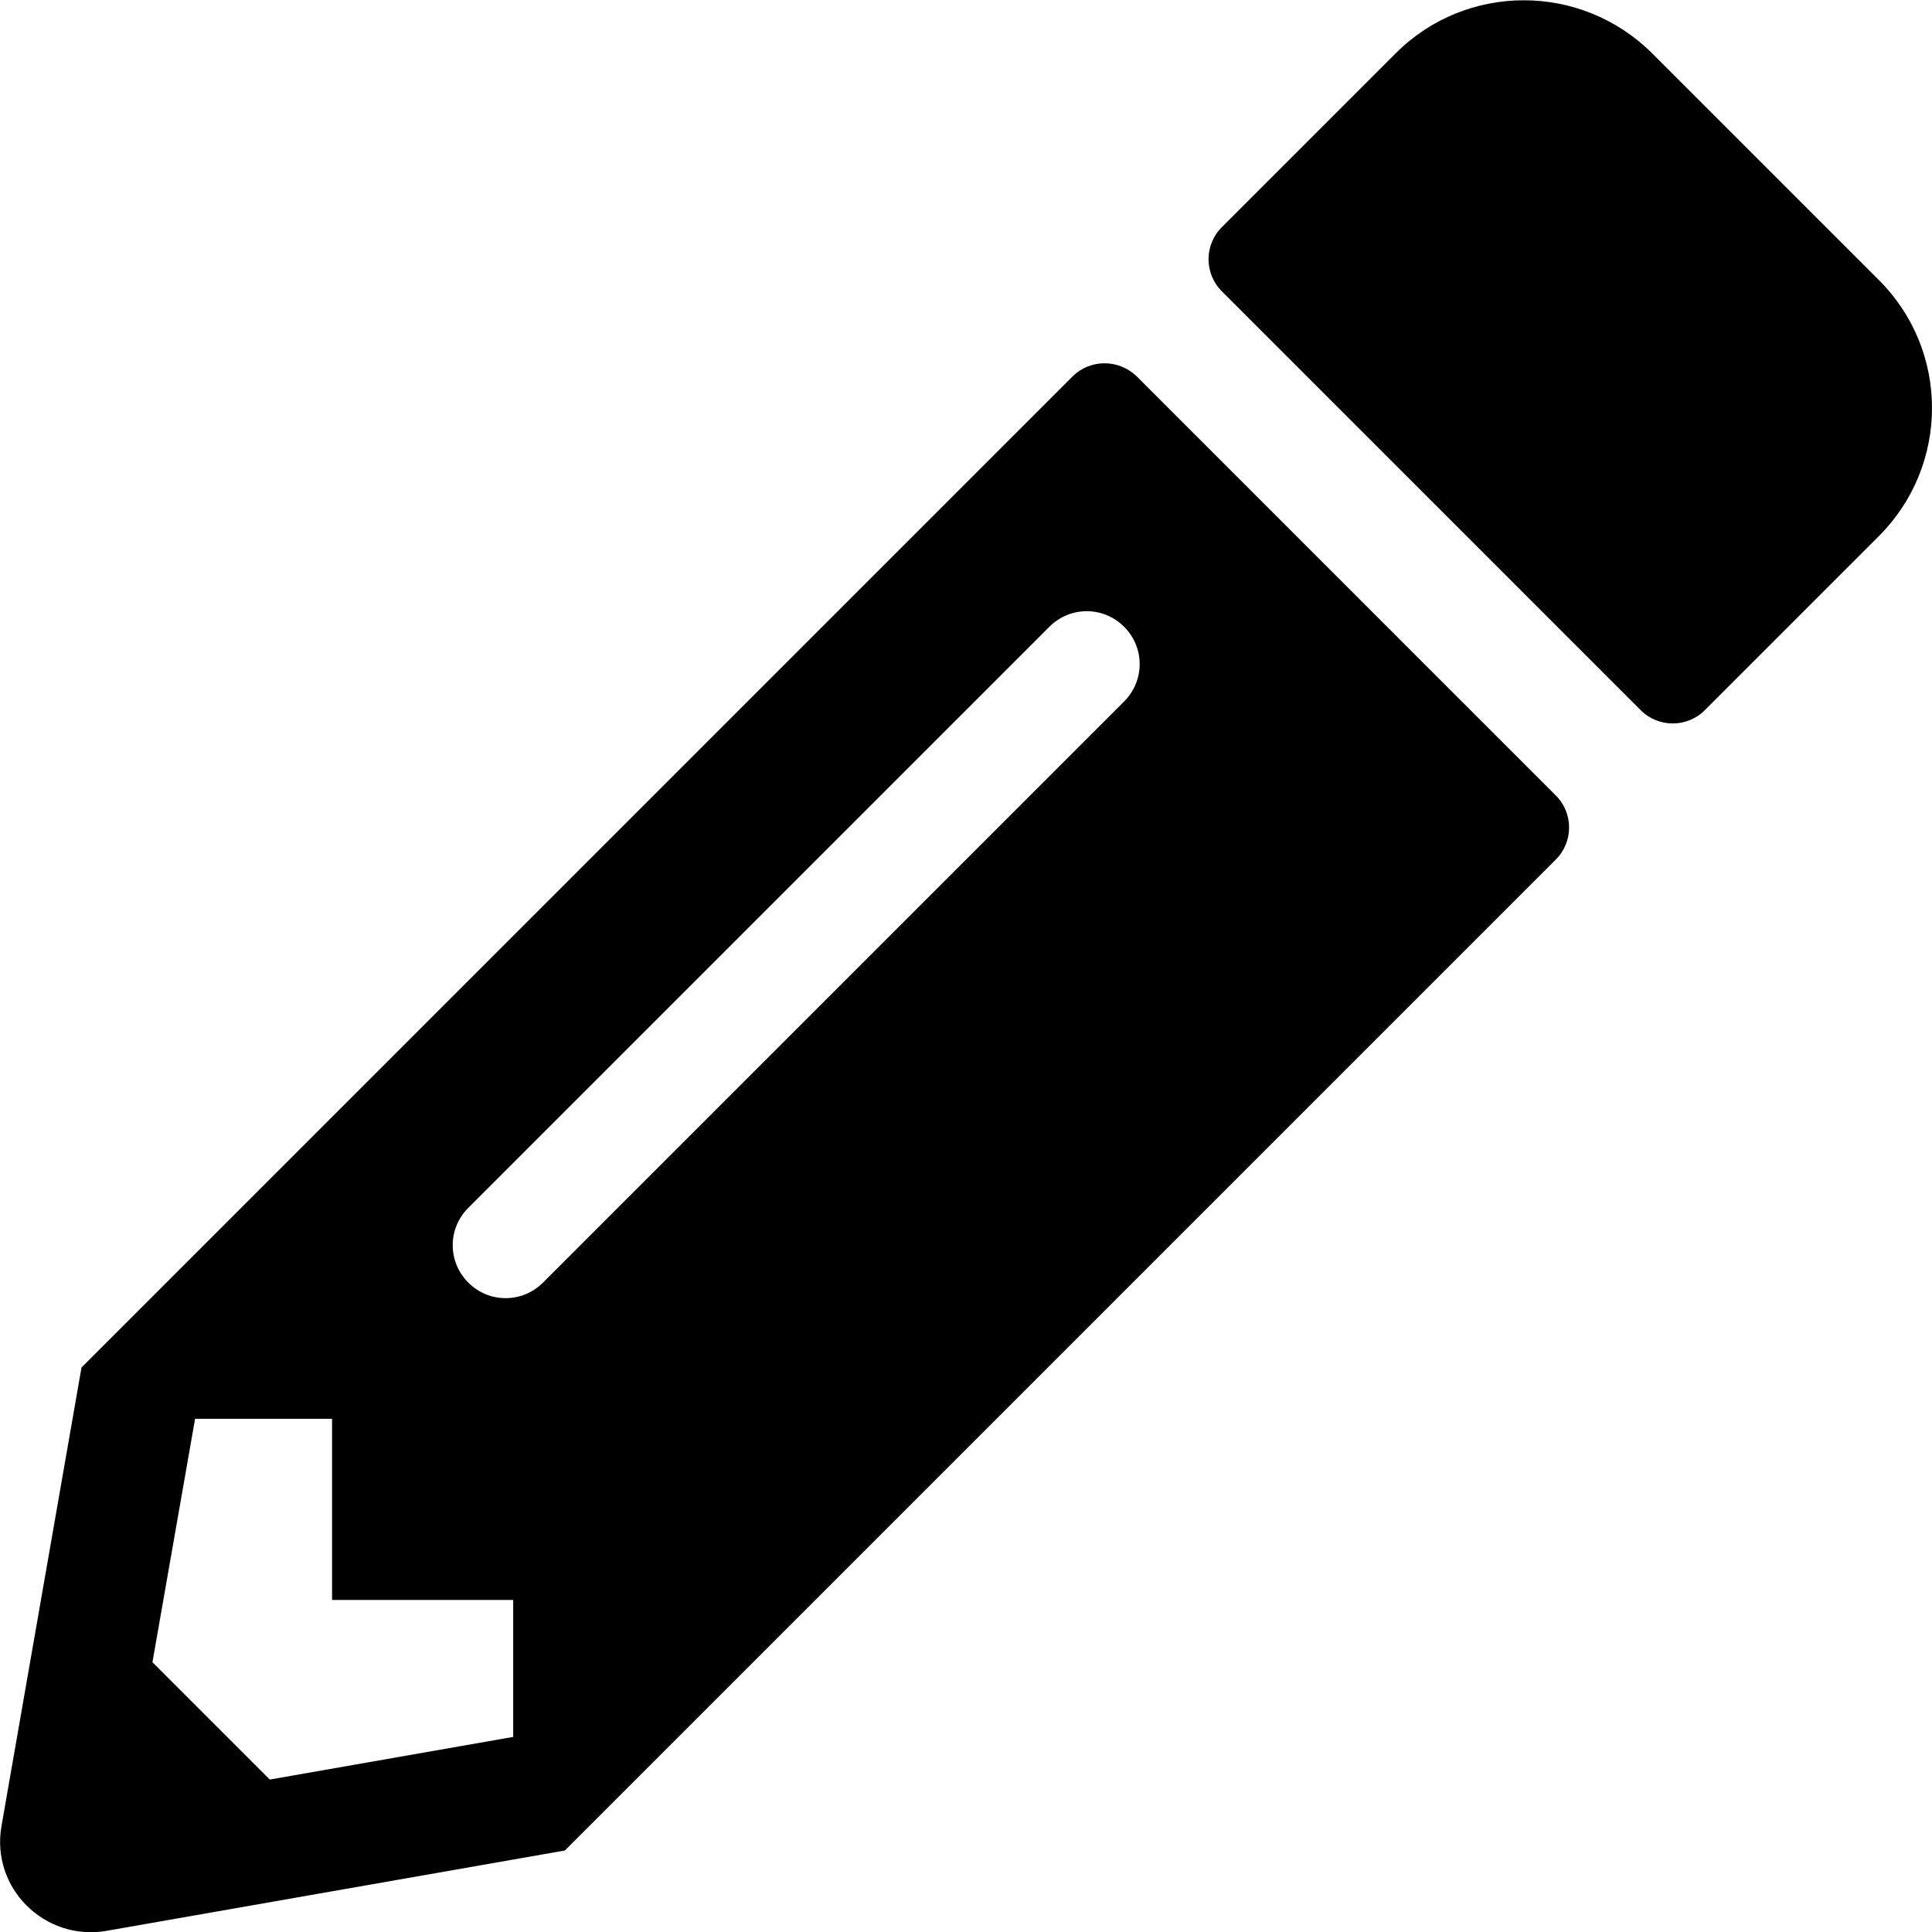
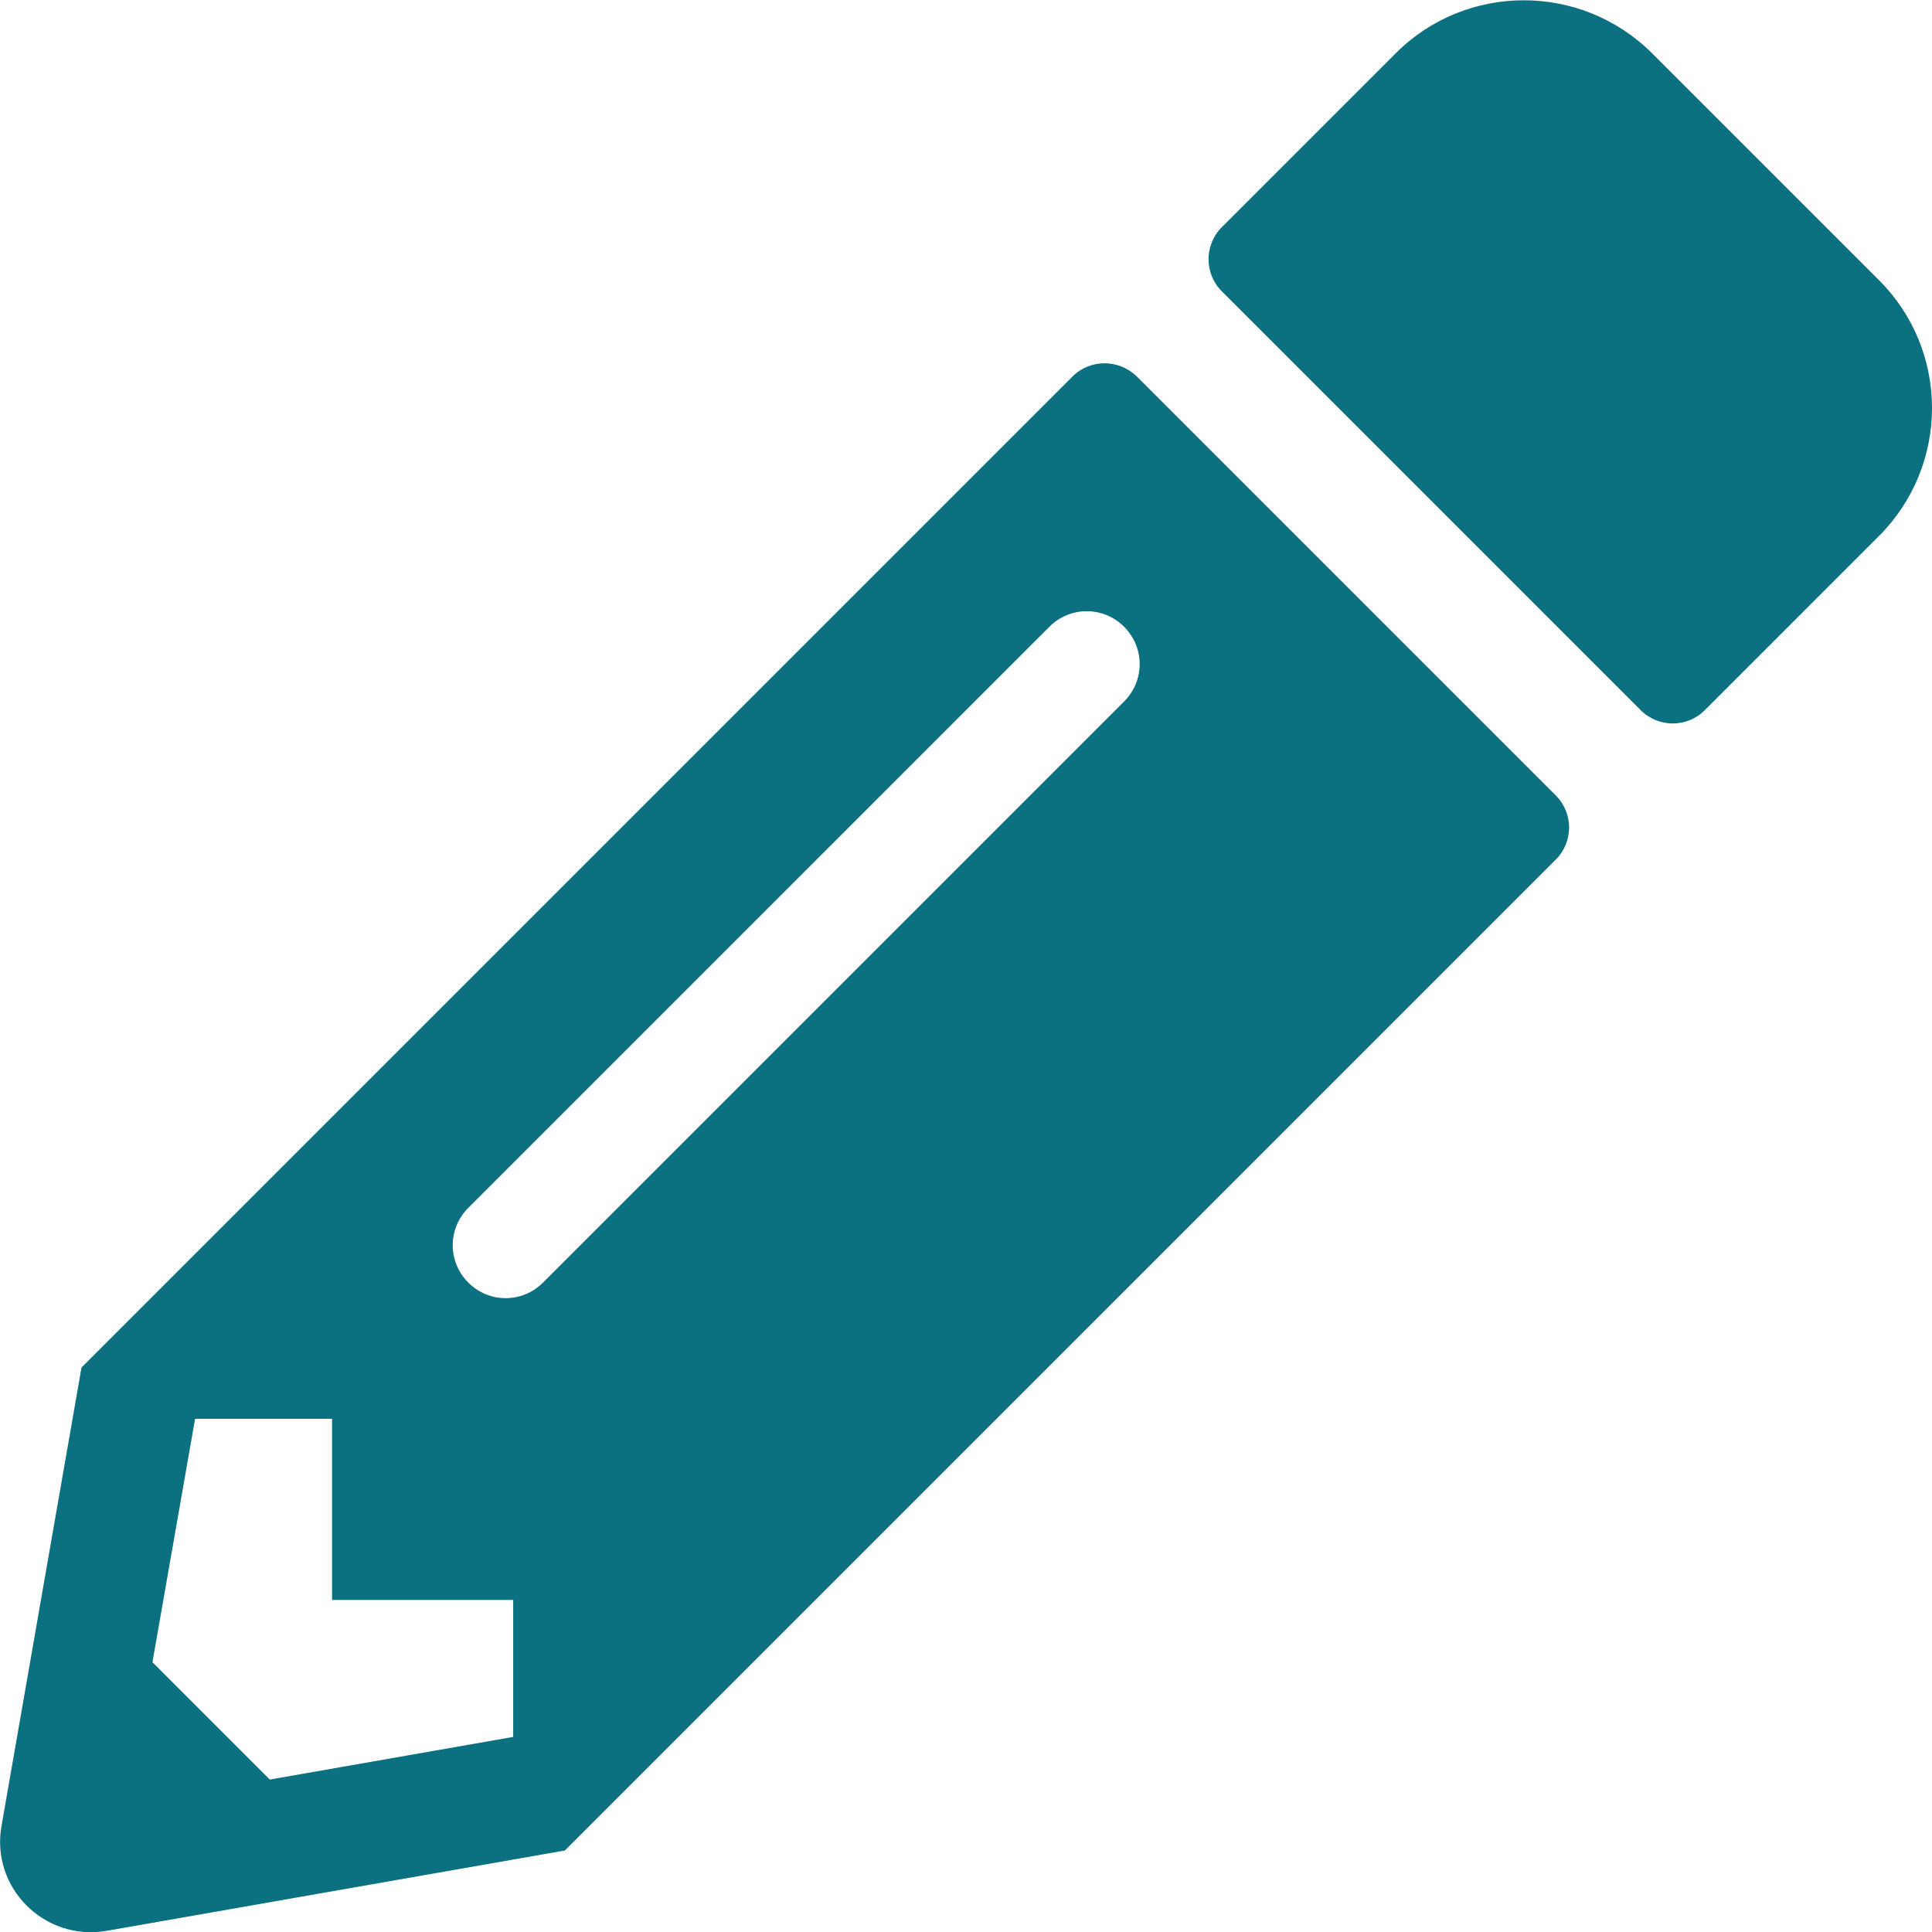
<svg xmlns="http://www.w3.org/2000/svg" aria-hidden="true" focusable="false" data-prefix="fas" data-icon="pencil-alt" class="svg-inline--fa fa-pencil-alt fa-w-16" role="img" viewBox="0 0 512 512">
-   <path fill="currentColor" d="M497.9 142.1l-46.1 46.1c-4.7 4.7-12.3 4.7-17 0l-111-111c-4.7-4.7-4.7-12.3 0-17l46.1-46.1c18.7-18.7 49.1-18.7 67.9 0l60.1 60.1c18.8 18.7 18.8 49.1 0 67.9zM284.2 99.8L21.6 362.4.4 483.9c-2.9 16.4 11.4 30.6 27.8 27.8l121.5-21.3 262.6-262.6c4.7-4.7 4.7-12.3 0-17l-111-111c-4.8-4.7-12.4-4.7-17.1 0zM124.1 339.9c-5.5-5.5-5.5-14.3 0-19.8l154-154c5.5-5.5 14.3-5.5 19.8 0s5.5 14.3 0 19.8l-154 154c-5.5 5.5-14.3 5.5-19.8 0zM88 424h48v36.3l-64.5 11.3-31.1-31.1L51.7 376H88v48z" />
+   <path fill="#0b7080" d="M497.9 142.1l-46.1 46.1c-4.7 4.7-12.3 4.7-17 0l-111-111c-4.7-4.7-4.7-12.3 0-17l46.1-46.1c18.7-18.7 49.1-18.7 67.9 0l60.1 60.1c18.8 18.7 18.8 49.1 0 67.9zM284.2 99.8L21.6 362.4.4 483.9c-2.9 16.4 11.4 30.6 27.8 27.8l121.5-21.3 262.6-262.6c4.7-4.7 4.7-12.3 0-17l-111-111c-4.8-4.7-12.4-4.7-17.1 0zM124.1 339.9c-5.5-5.5-5.5-14.3 0-19.8l154-154c5.5-5.5 14.3-5.5 19.8 0s5.5 14.3 0 19.8l-154 154c-5.5 5.5-14.3 5.5-19.8 0zM88 424h48v36.3l-64.5 11.3-31.1-31.1L51.7 376H88v48z" />
</svg>
